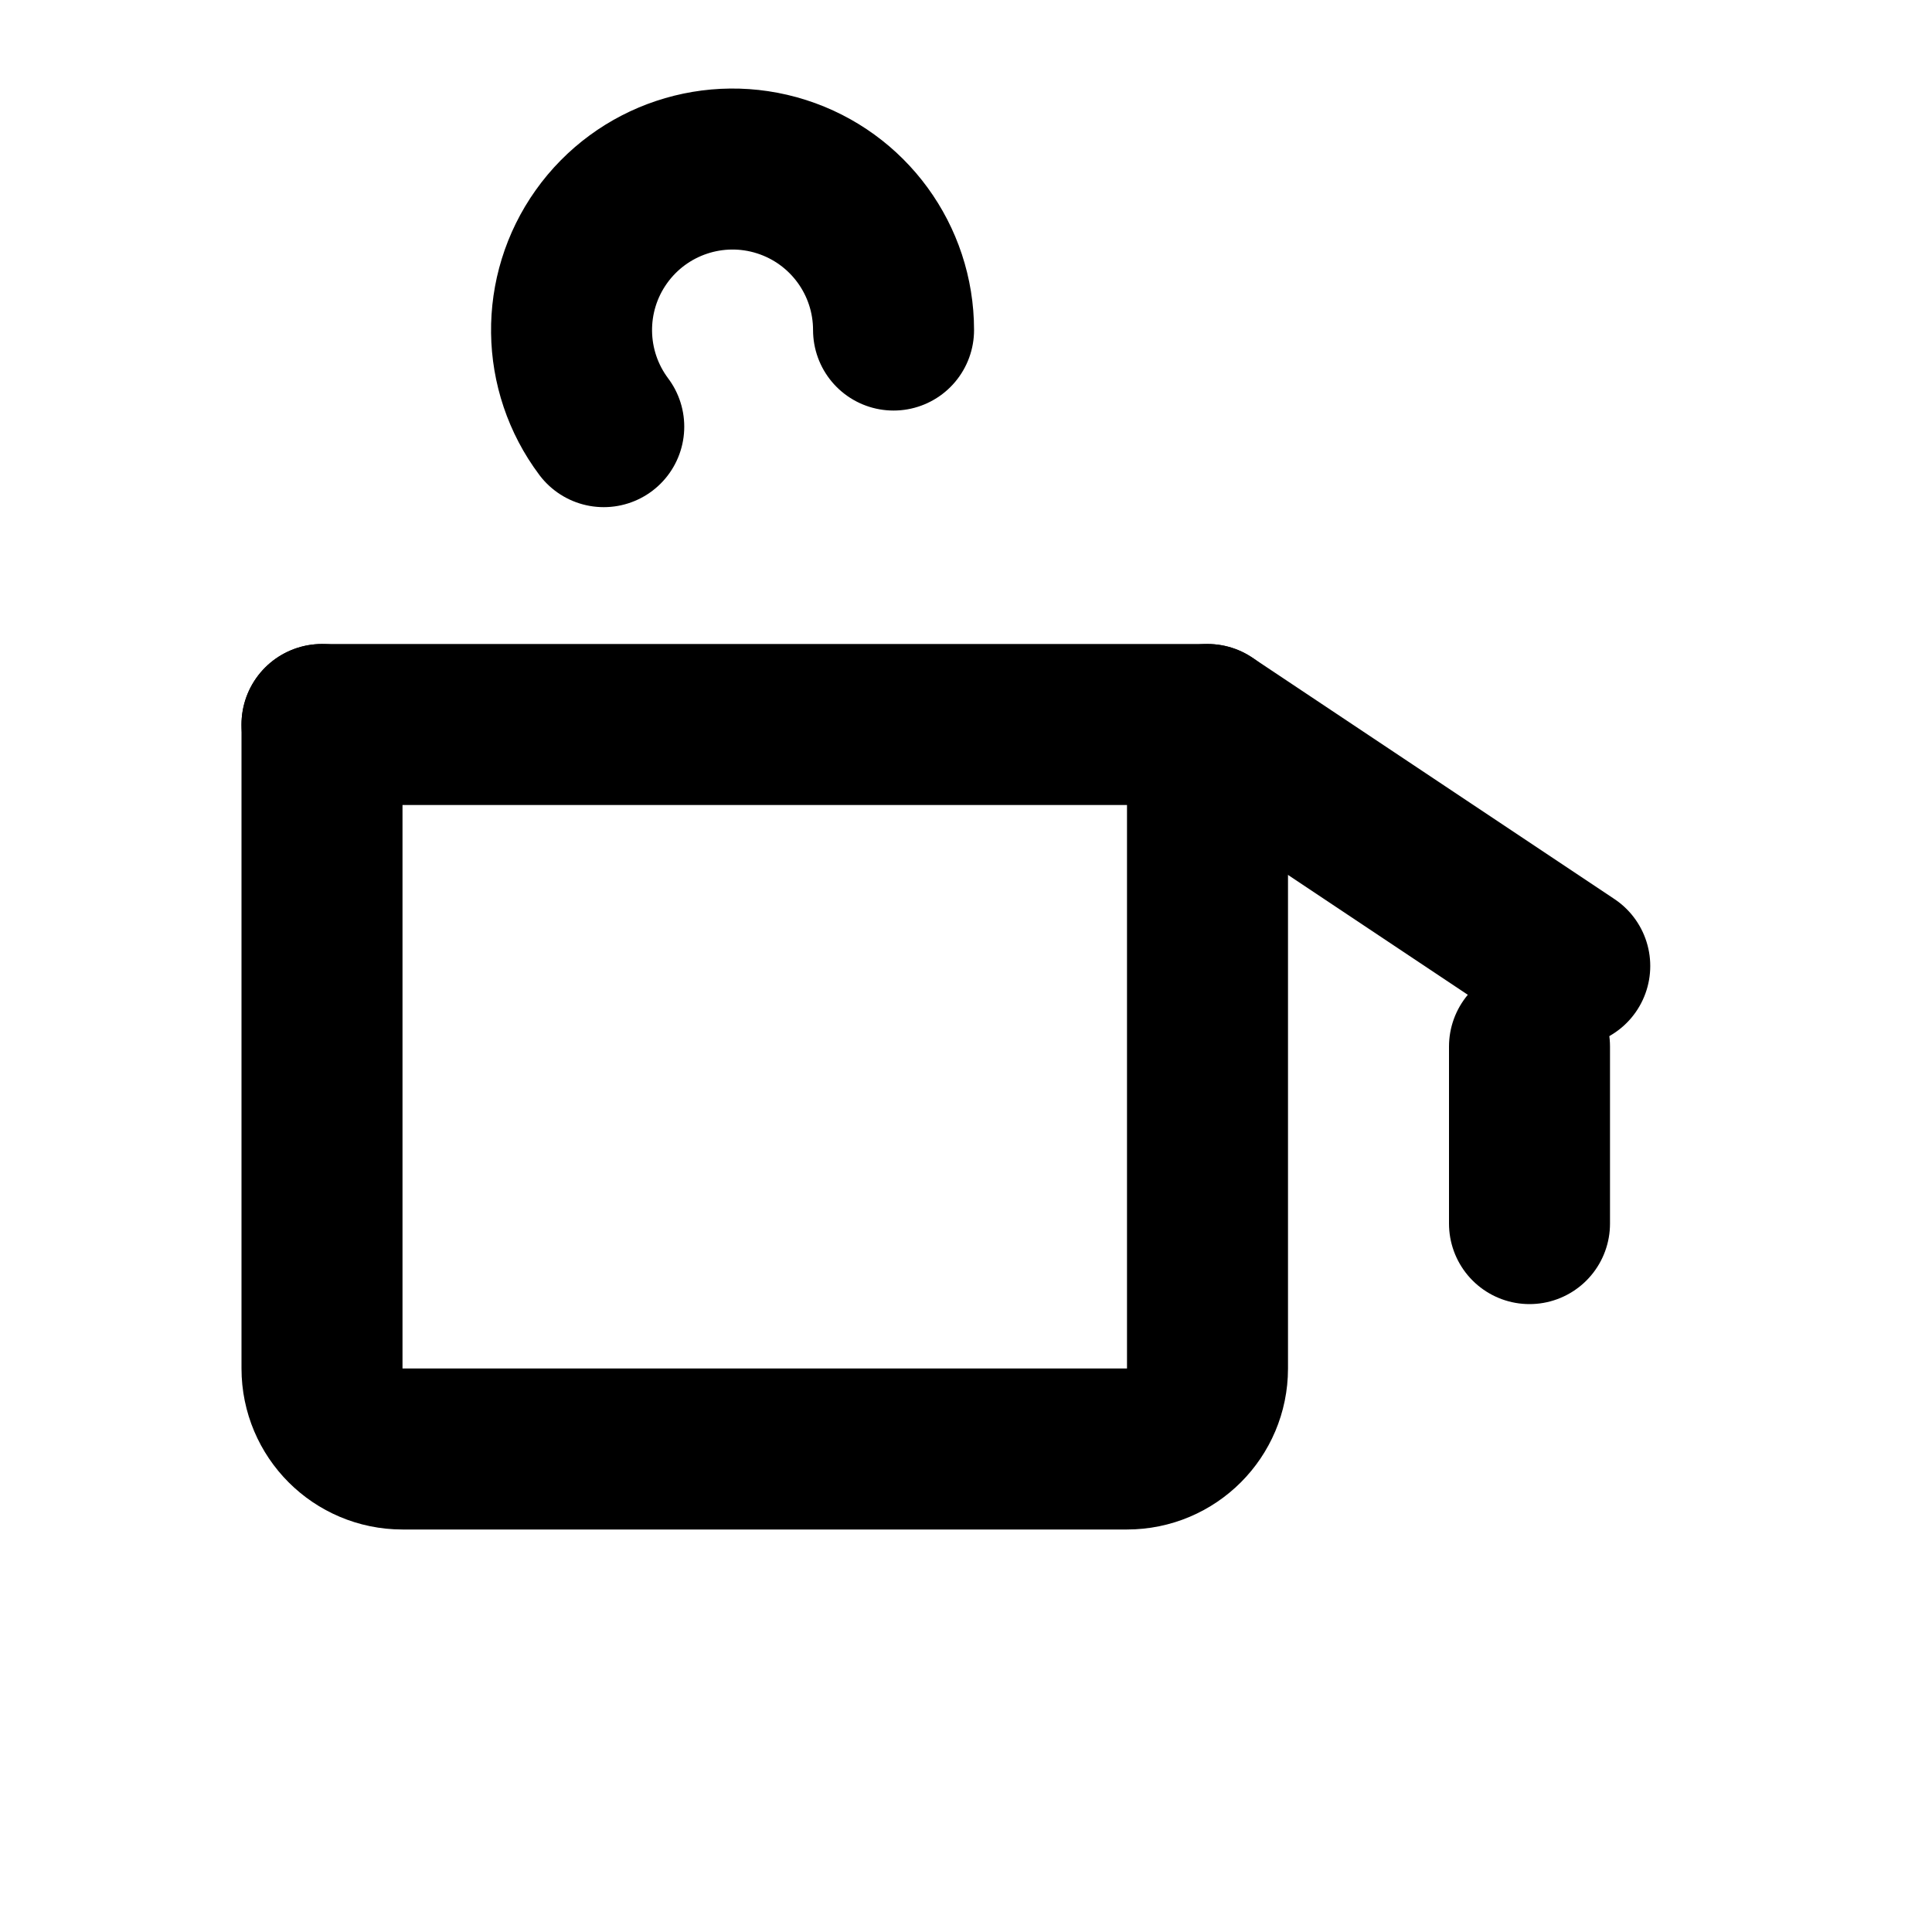
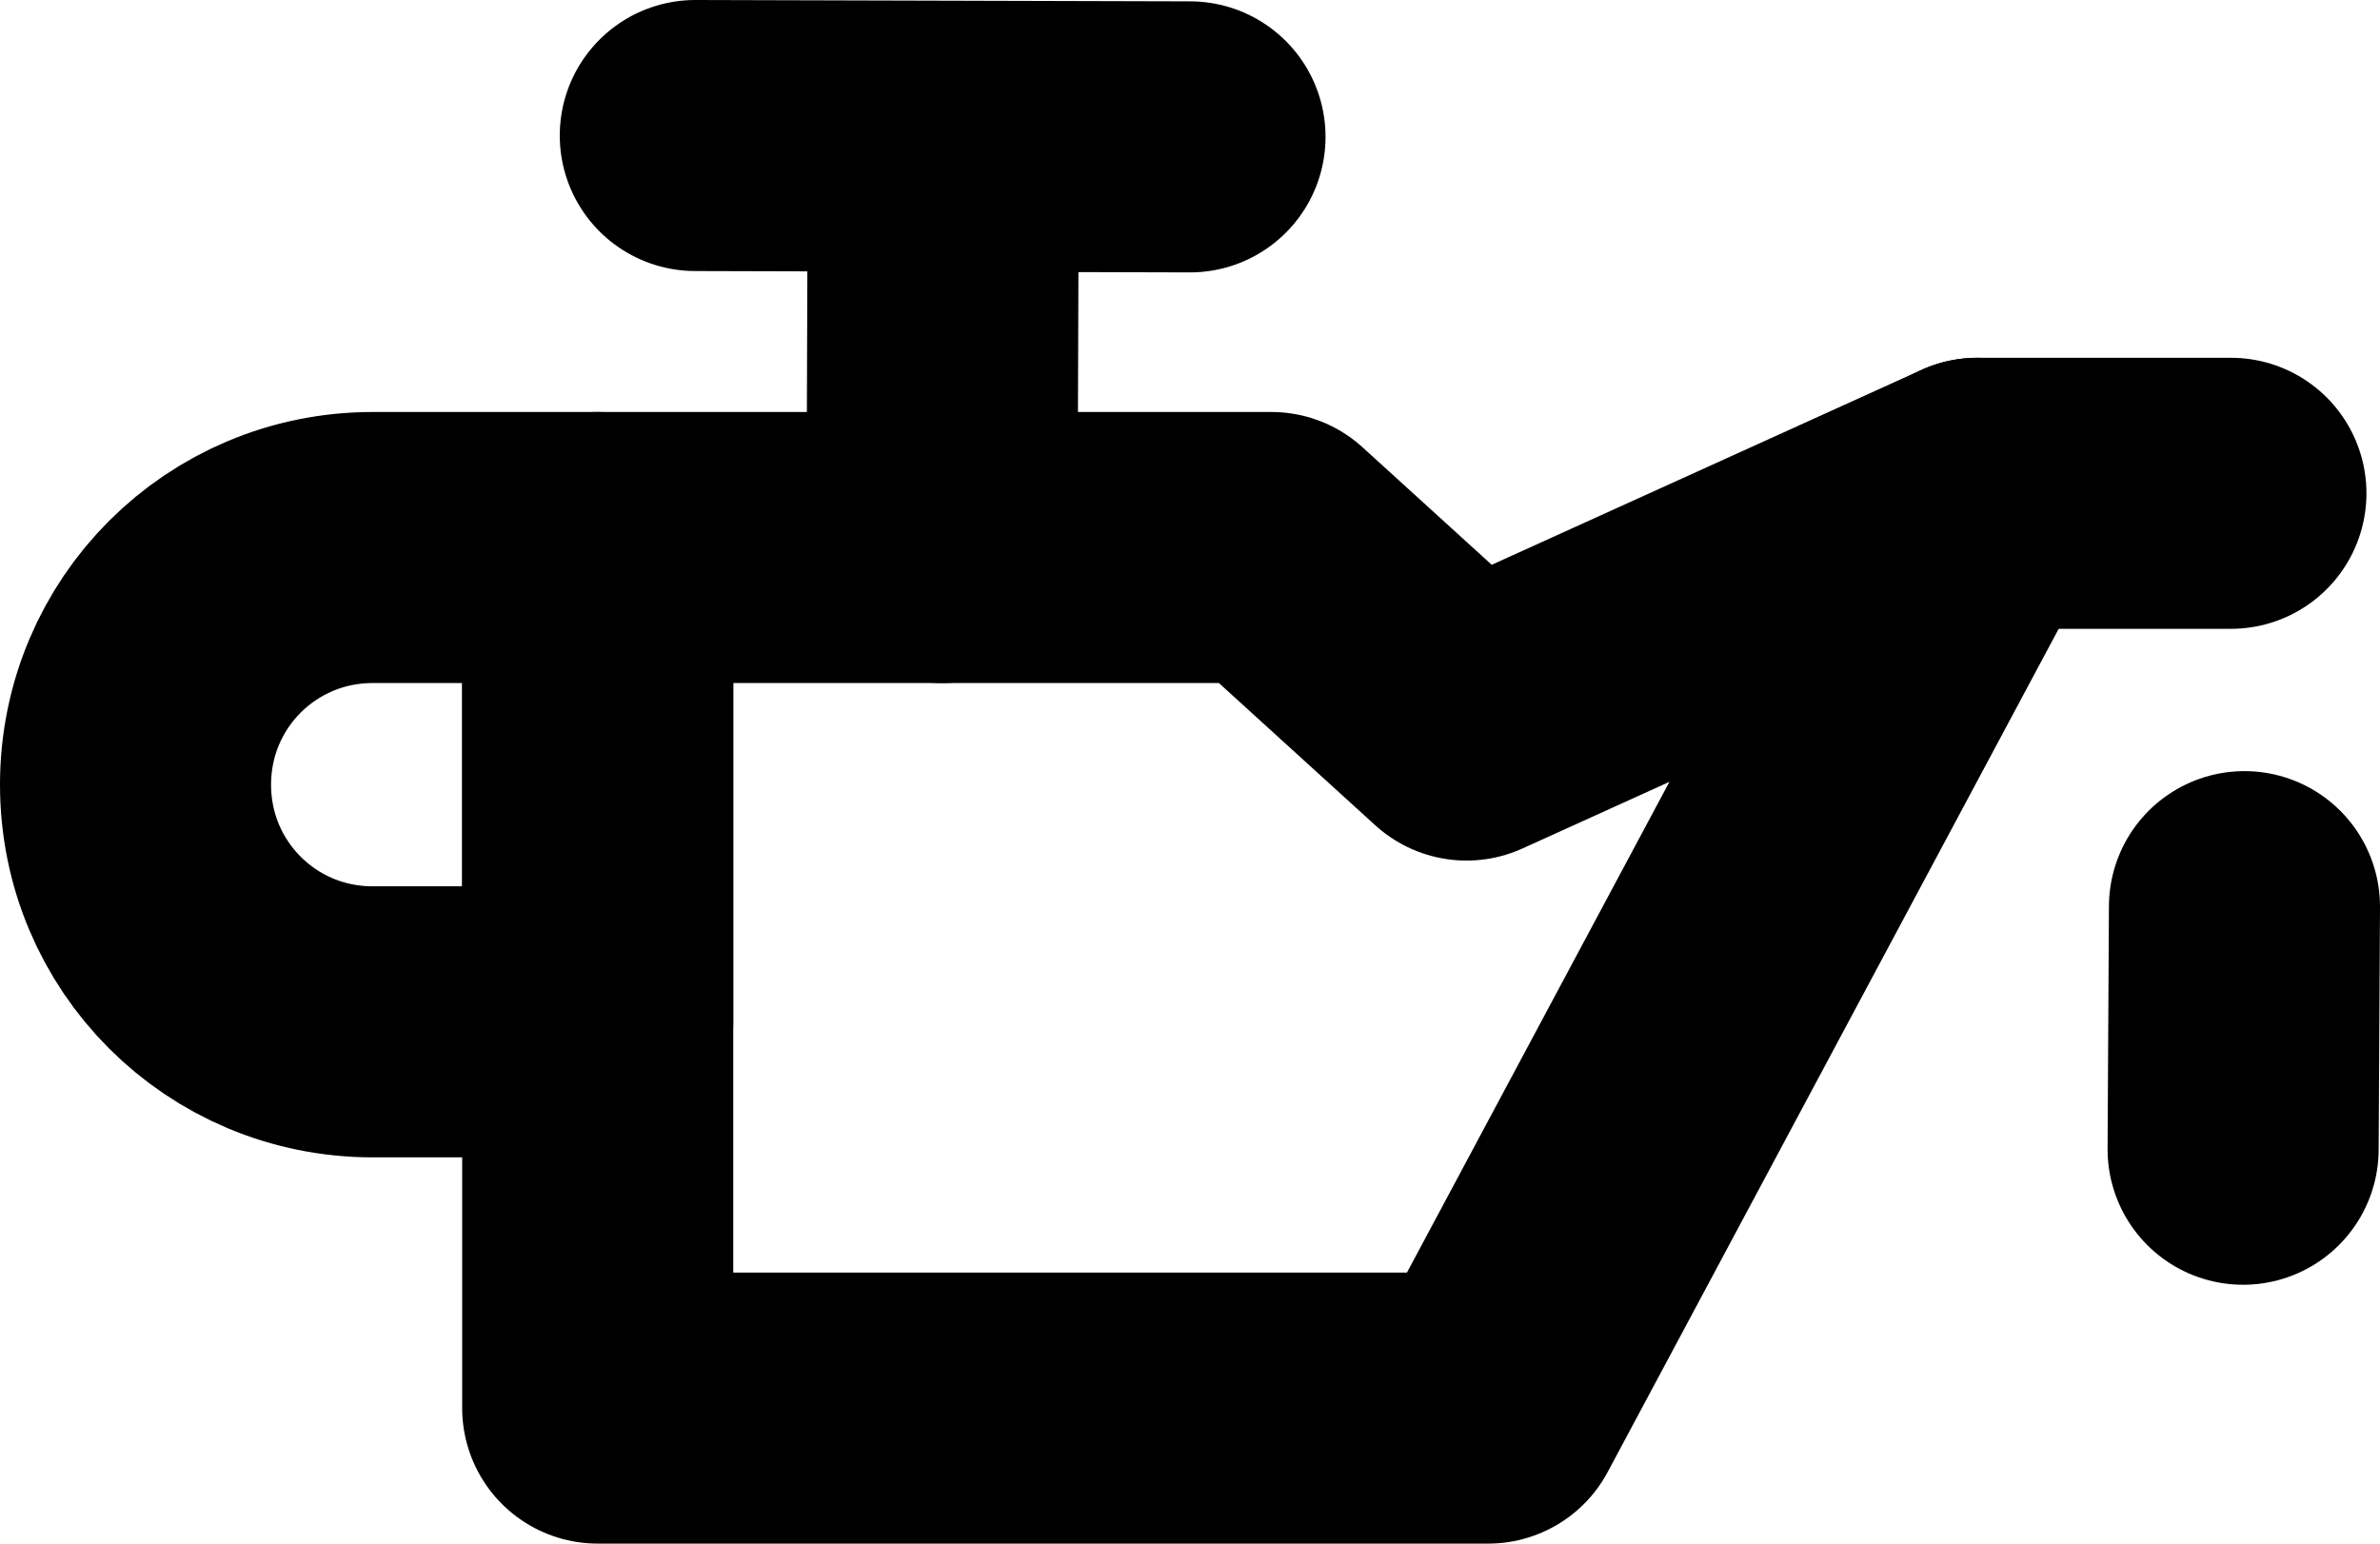
- <svg xmlns="http://www.w3.org/2000/svg" viewBox="0 0 24 24" fill="none" stroke="currentColor" stroke-width="2" stroke-linecap="round" stroke-linejoin="round">
-   <path d="M7.5,5.3a2,2,0,1,1,3.6,-1.2" />
-   <path d="M4,9h11l4.5,3" />
-   <path d="M4,9v8a1,1,0,0,0,1,1h9a1,1,0,0,0,1,-1V9" />
-   <line x1="19" y1="13" x2="19" y2="15.2" />
+ <svg xmlns="http://www.w3.org/2000/svg" id="a" data-name="Layer 1" viewBox="0 0 17.56 11.39">
+   <polygon points="4.41 4.04 4.41 10.39 10.98 10.39 14.59 3.64 10.82 5.35 9.38 4.04 4.41 4.04" fill="none" stroke="#000" stroke-linecap="round" stroke-linejoin="round" stroke-width="2" />
+   <line x1="16.56" y1="6.69" x2="16.55" y2="8.48" fill="none" stroke="#000" stroke-linecap="round" stroke-linejoin="round" stroke-width="2" />
+   <line x1="6.96" y1="1.04" x2="6.95" y2="4.04" fill="none" stroke="#000" stroke-linecap="round" stroke-linejoin="round" stroke-width="2" />
+   <line x1="8.78" y1="1.01" x2="5.13" y2="1" fill="none" stroke="#000" stroke-linecap="round" stroke-linejoin="round" stroke-width="2" />
+   <line x1="16.46" y1="3.64" x2="14.59" y2="3.64" fill="none" stroke="#000" stroke-linecap="round" stroke-linejoin="round" stroke-width="2" />
+   <path d="M2.75,4.04h1.66v3.5h-1.66c-.97,0-1.75-.78-1.75-1.75h0c0-.97.78-1.75,1.75-1.75Z" fill="none" stroke="#000" stroke-linecap="round" stroke-linejoin="round" stroke-width="2" />
</svg>
